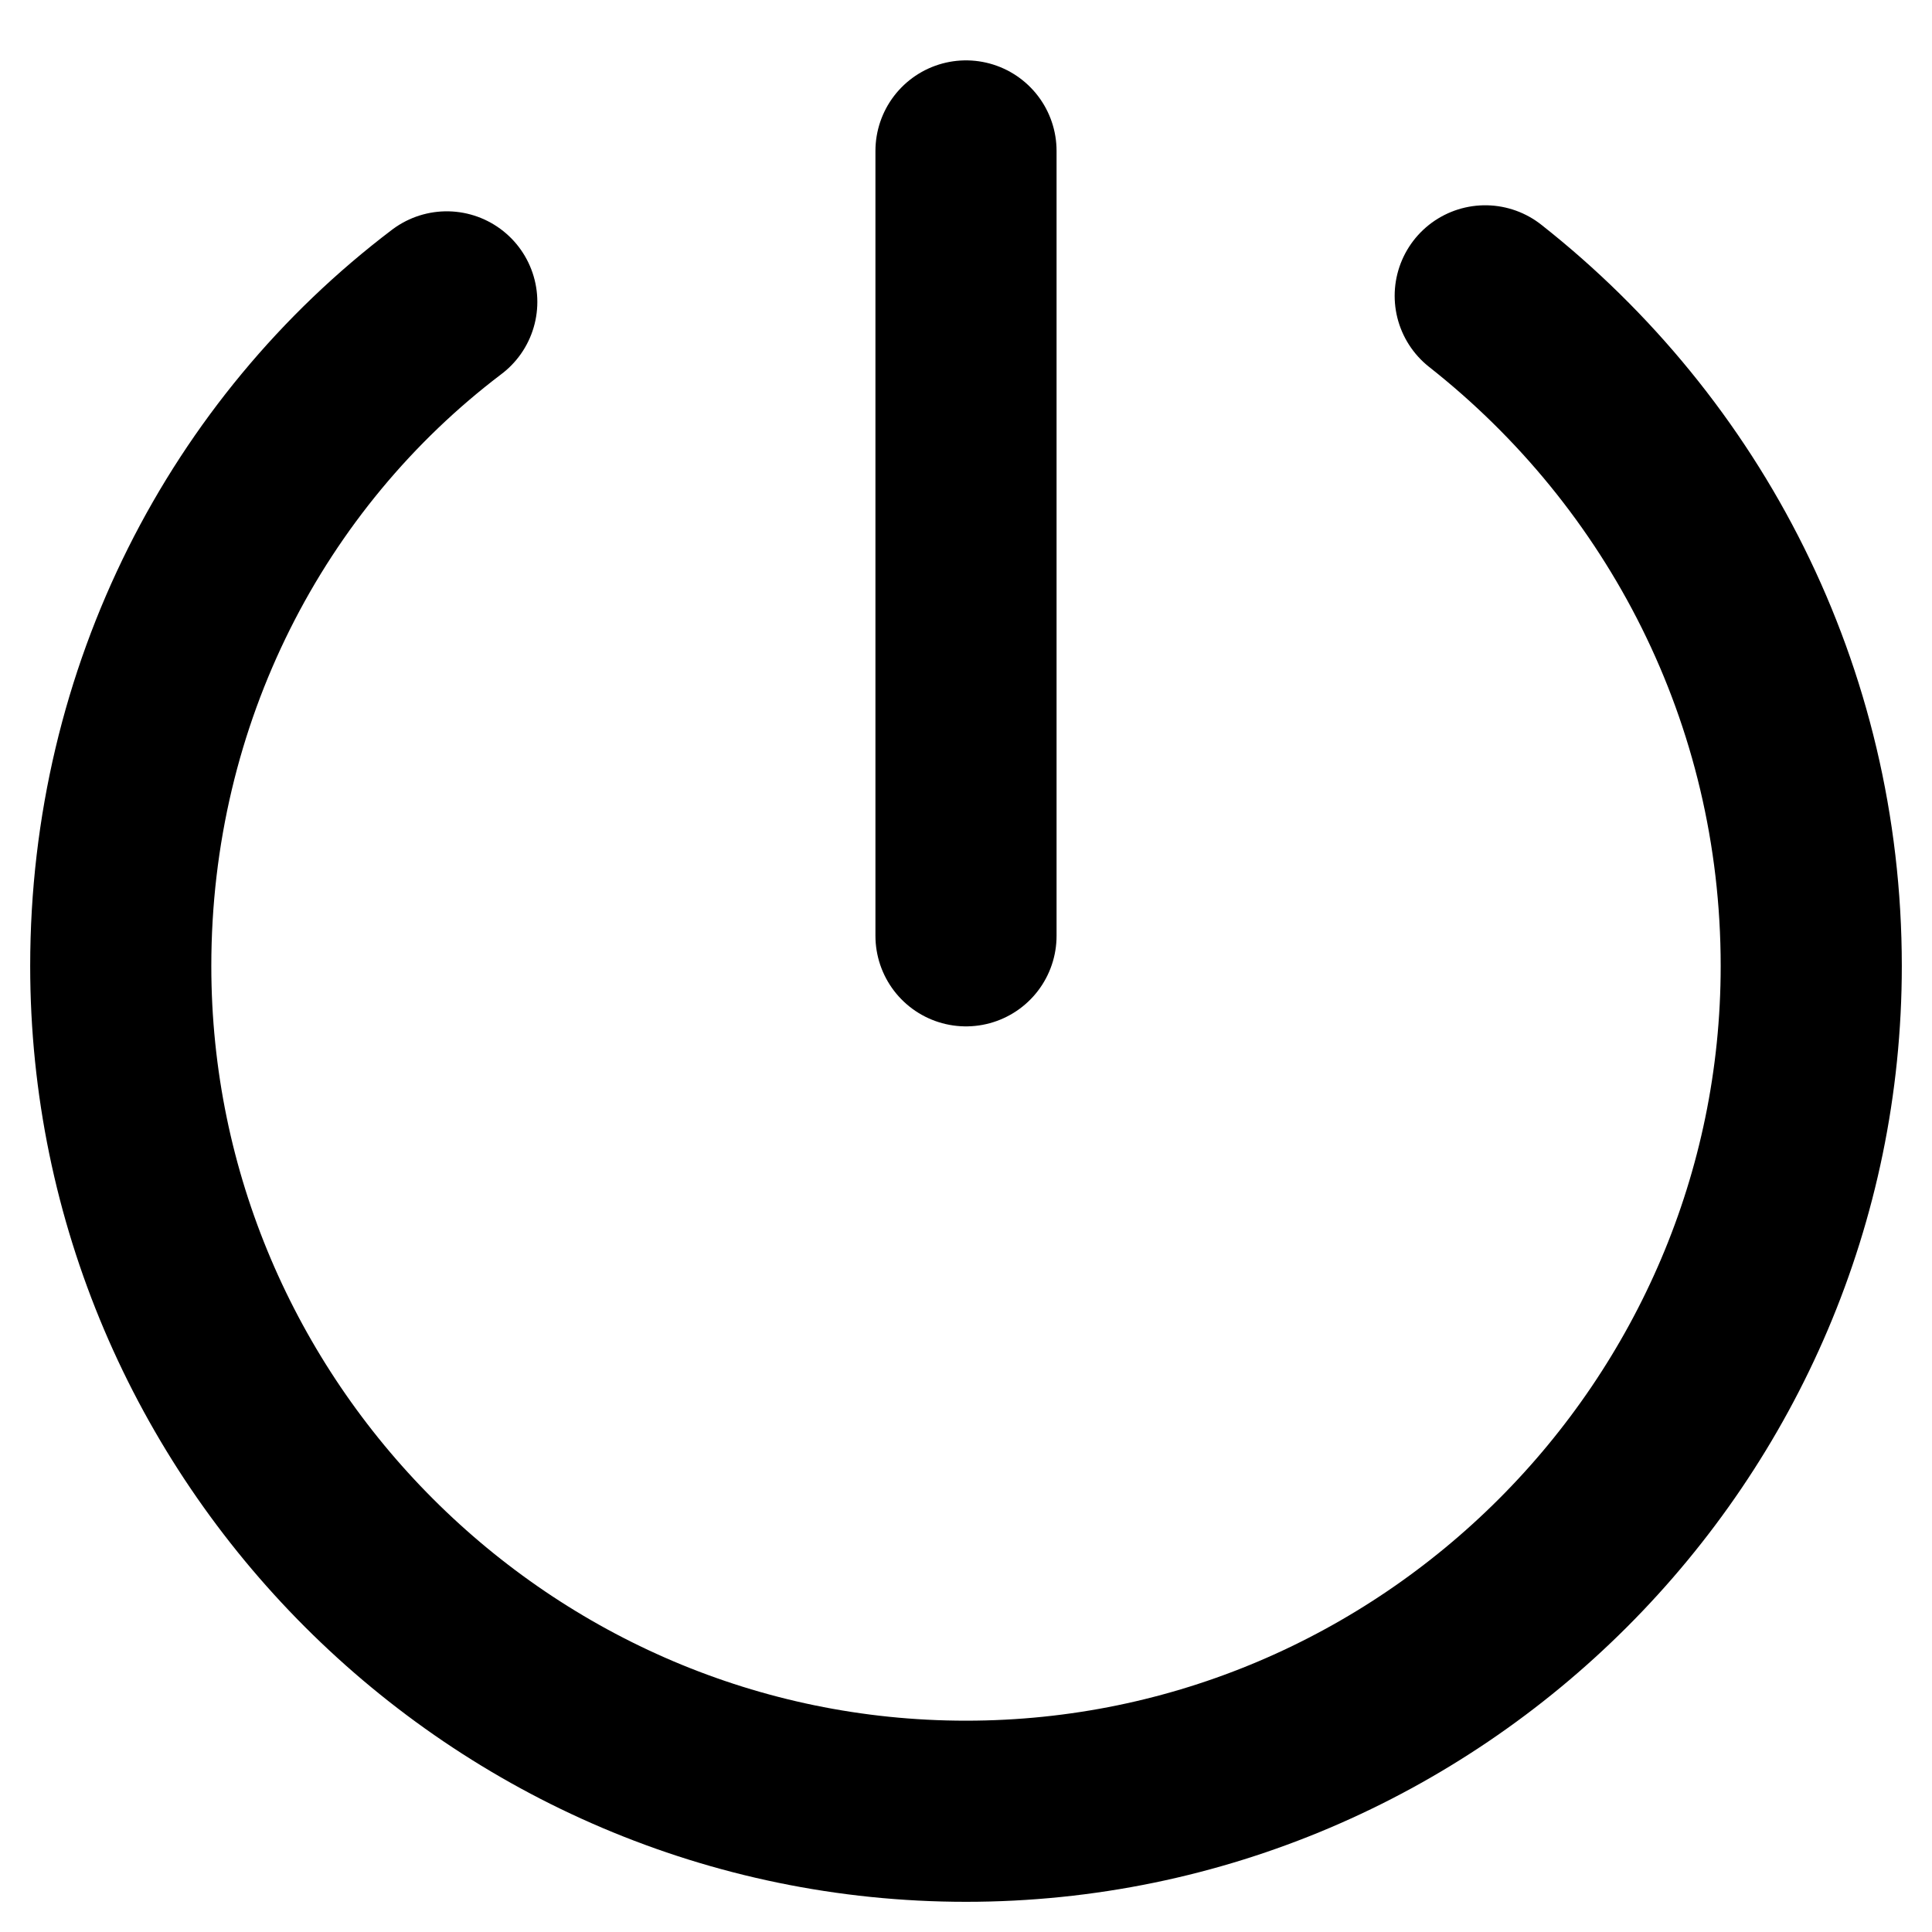
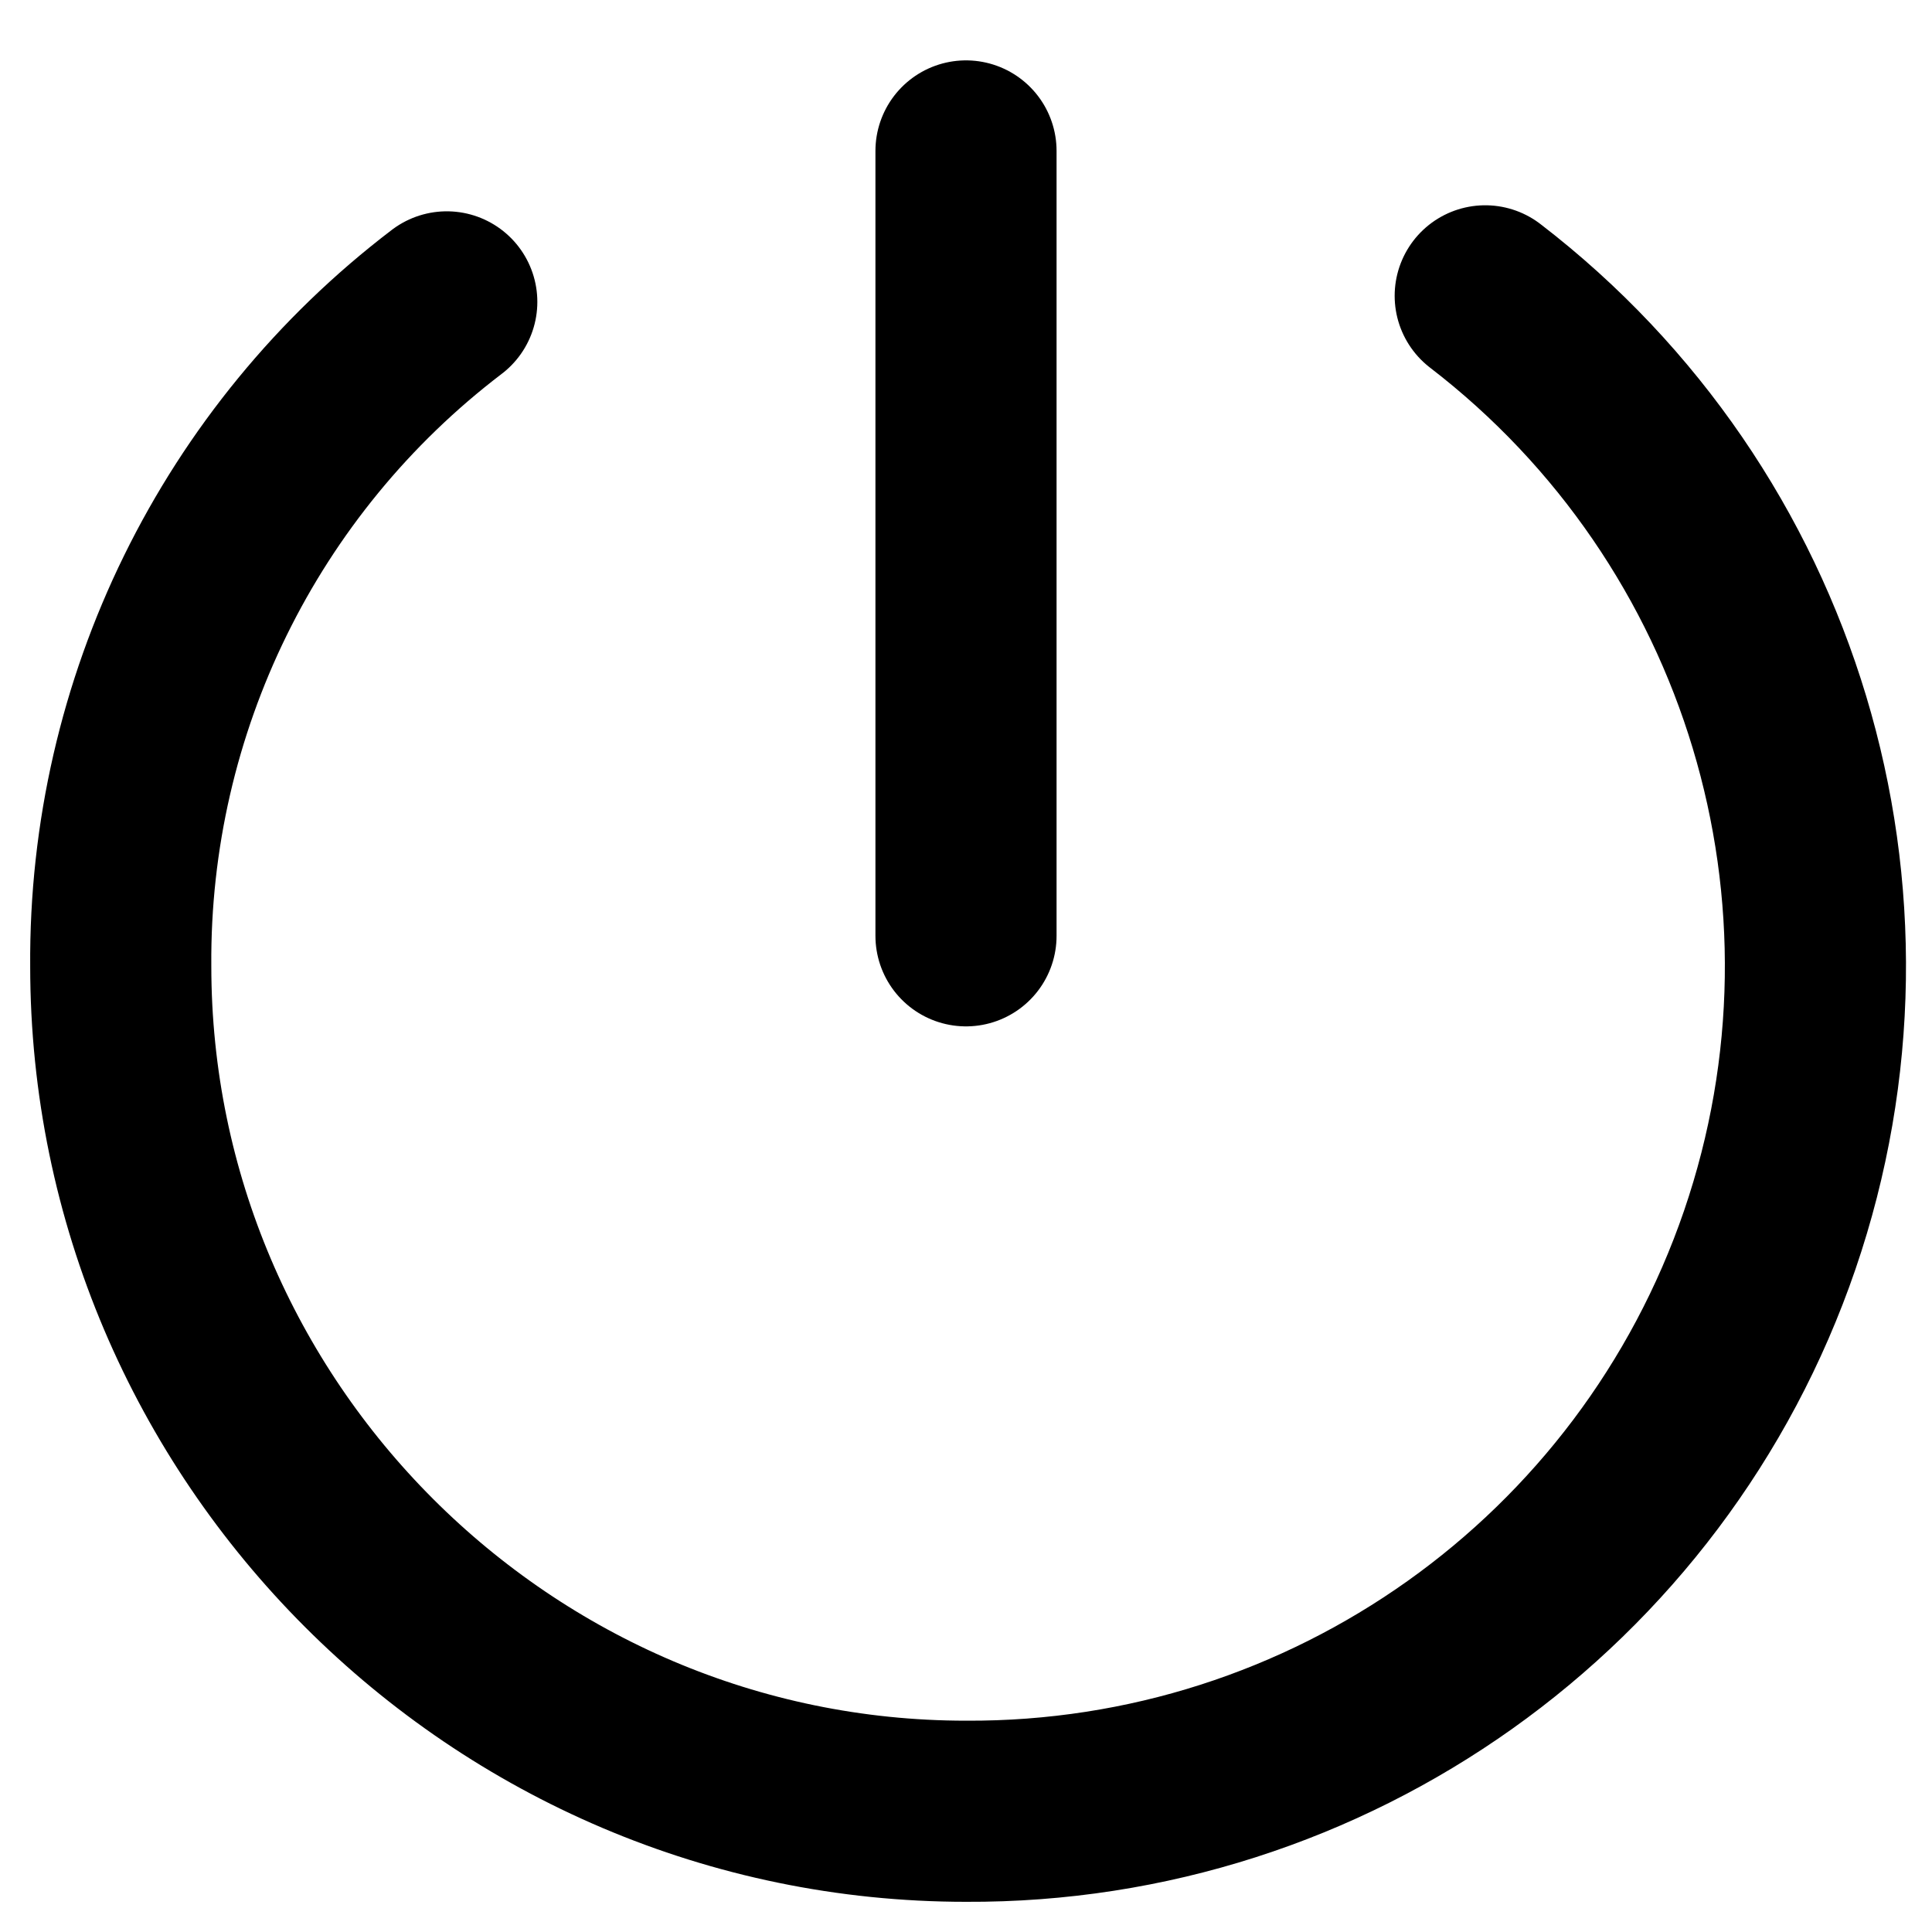
- <svg xmlns="http://www.w3.org/2000/svg" version="1.1" id="Layer_1" x="0px" y="0px" viewBox="0 0 32 32" style="enable-background:new 0 0 32 32;" xml:space="preserve">
-   <style type="text/css">
- 	.st0{fill:none;stroke:#000000;stroke-width:3;stroke-linecap:round;stroke-linejoin:round;stroke-miterlimit:10;}
- </style>
-   <path class="st0" d="M7.4,5C4.1,7.5,2,11.5,2,16c0,7.7,6.3,14,14,14s14-6.3,14-14c0-4.5-2.1-8.5-5.4-11.1" />
-   <line class="st0" x1="16" y1="2.5" x2="16" y2="15.5" />
+ <svg xmlns="http://www.w3.org/2000/svg" id="Layer_1" viewBox="0 0 32 32">
+   <style>.st0{fill:none;stroke:#000;stroke-width:3;stroke-linecap:round;stroke-linejoin:round;stroke-miterlimit:10}</style>
+   <path class="st0" d="M7.4 5A13.7 13.7 0 0 0 2 16c0 7.7 6.3 14 14 14a14 14 0 0 0 8.6-25.1M16 2.5v13" />
</svg>
